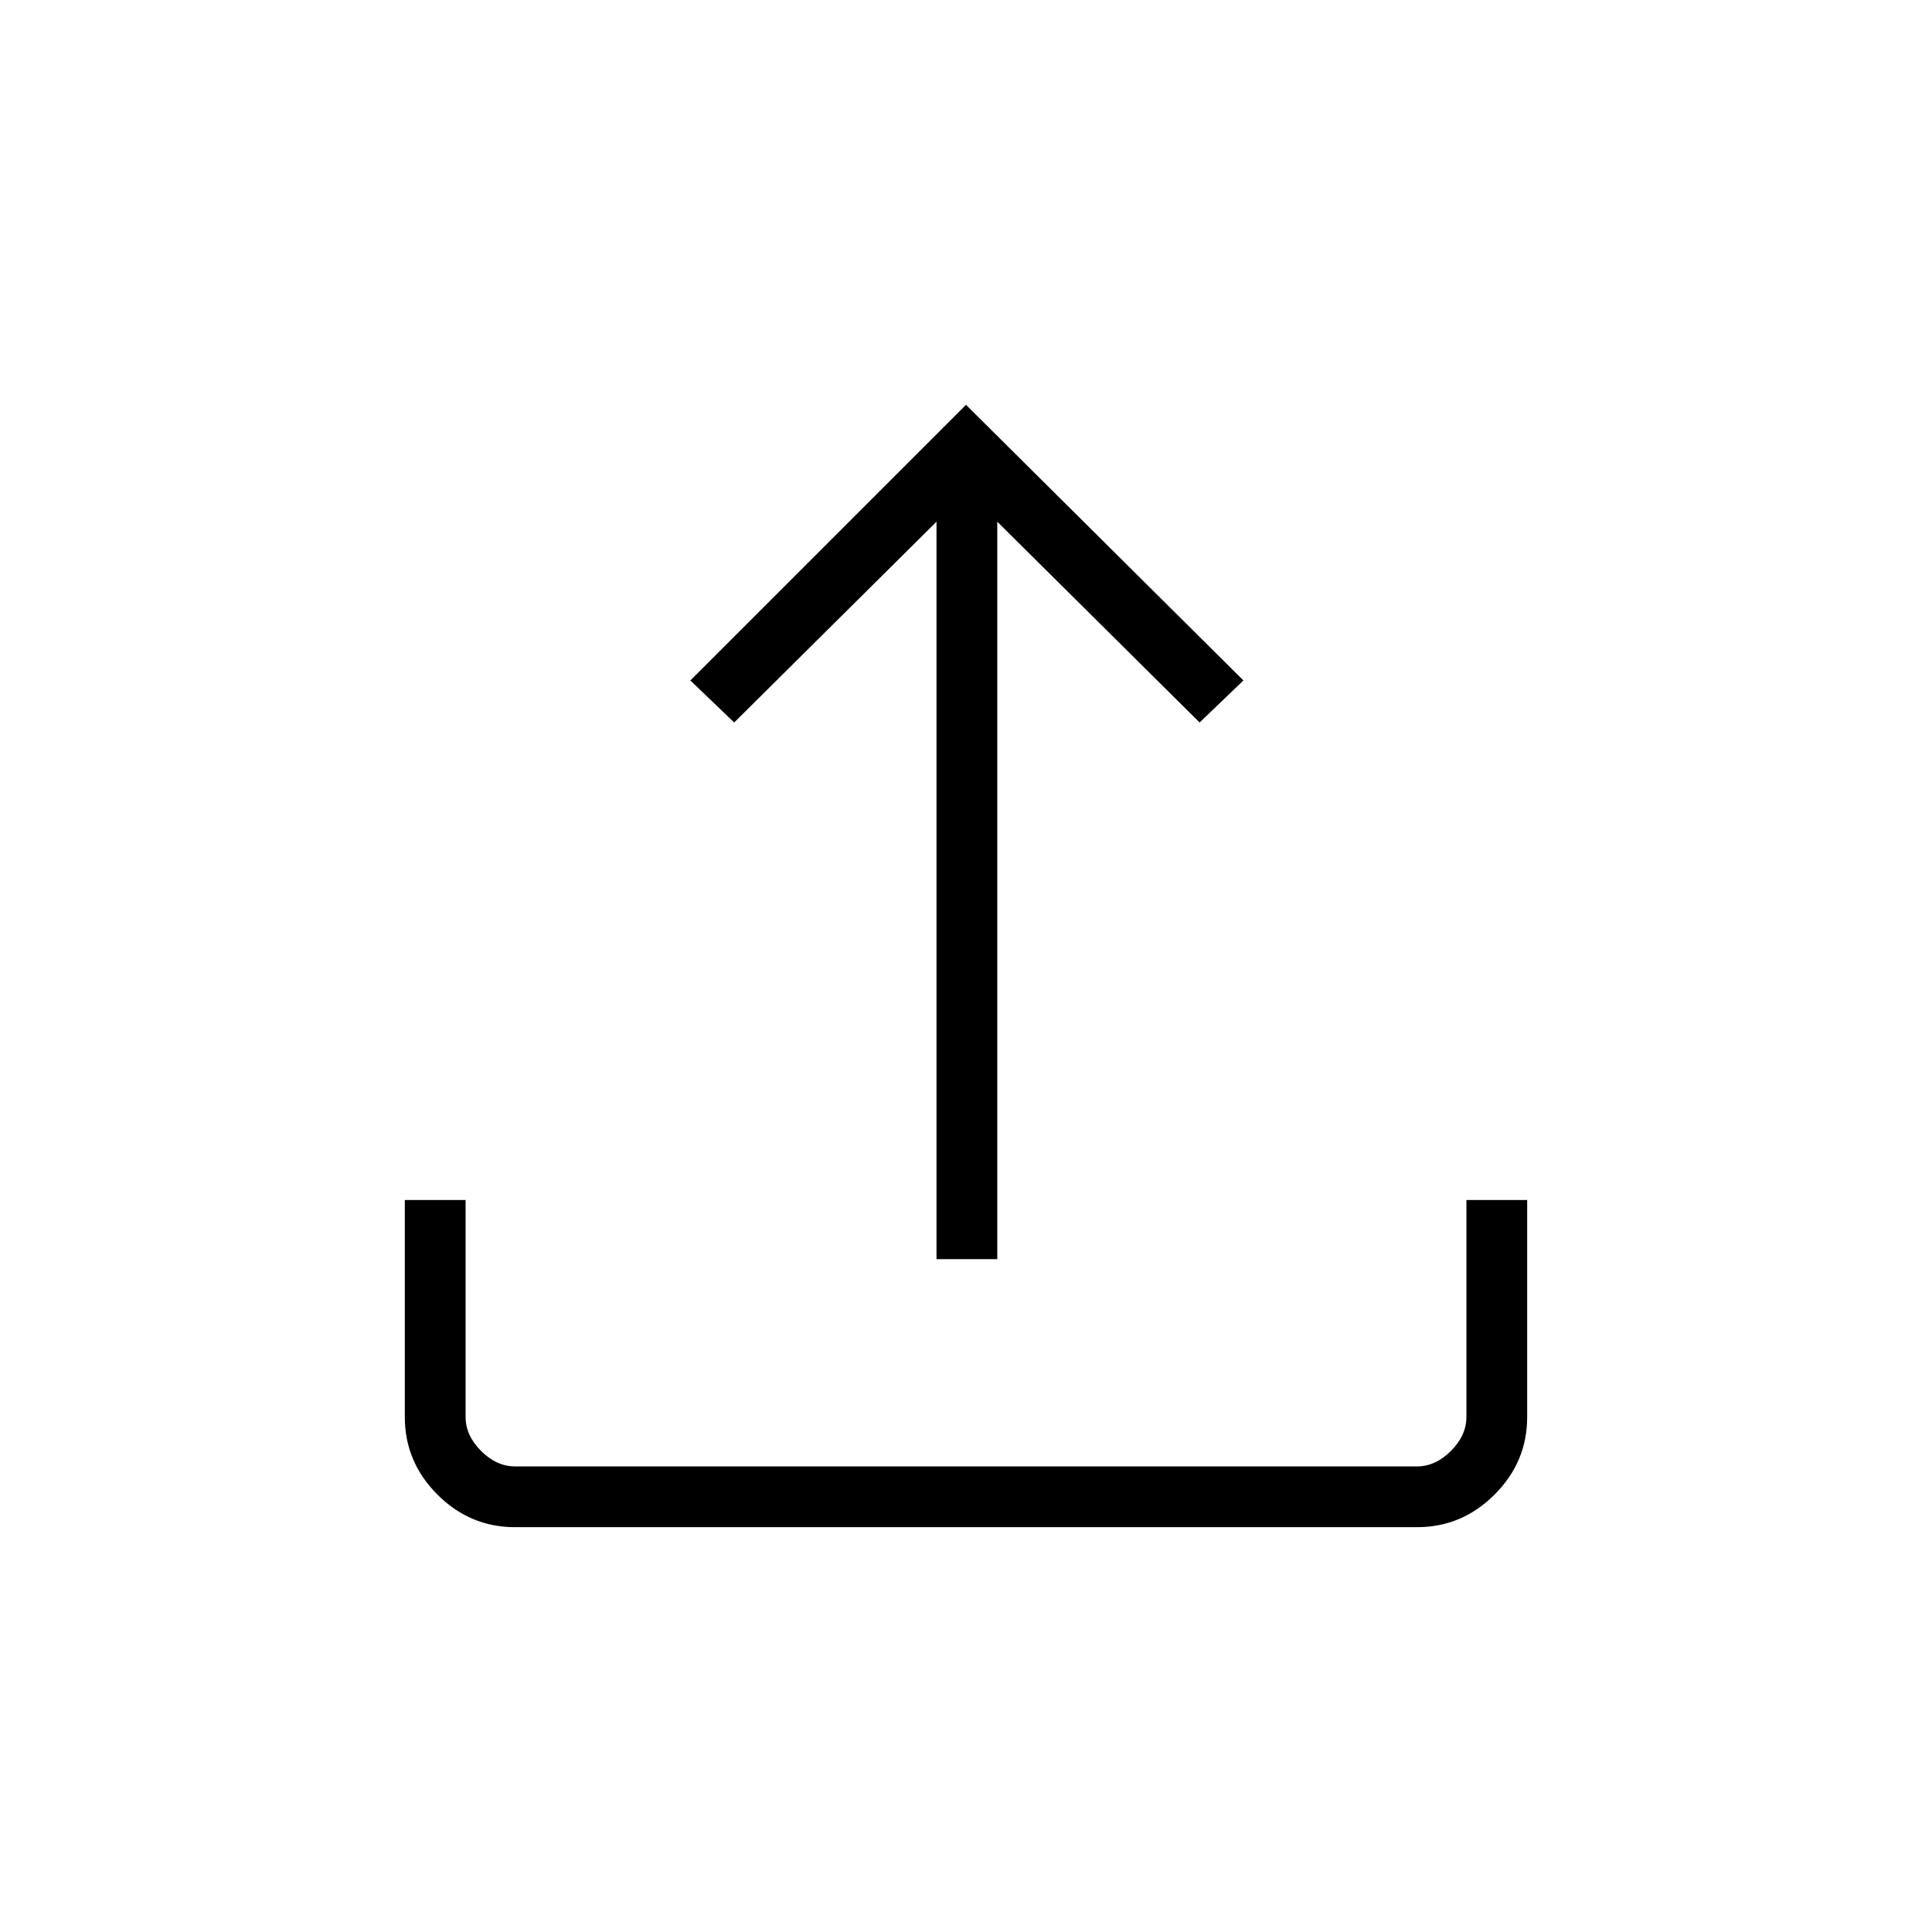
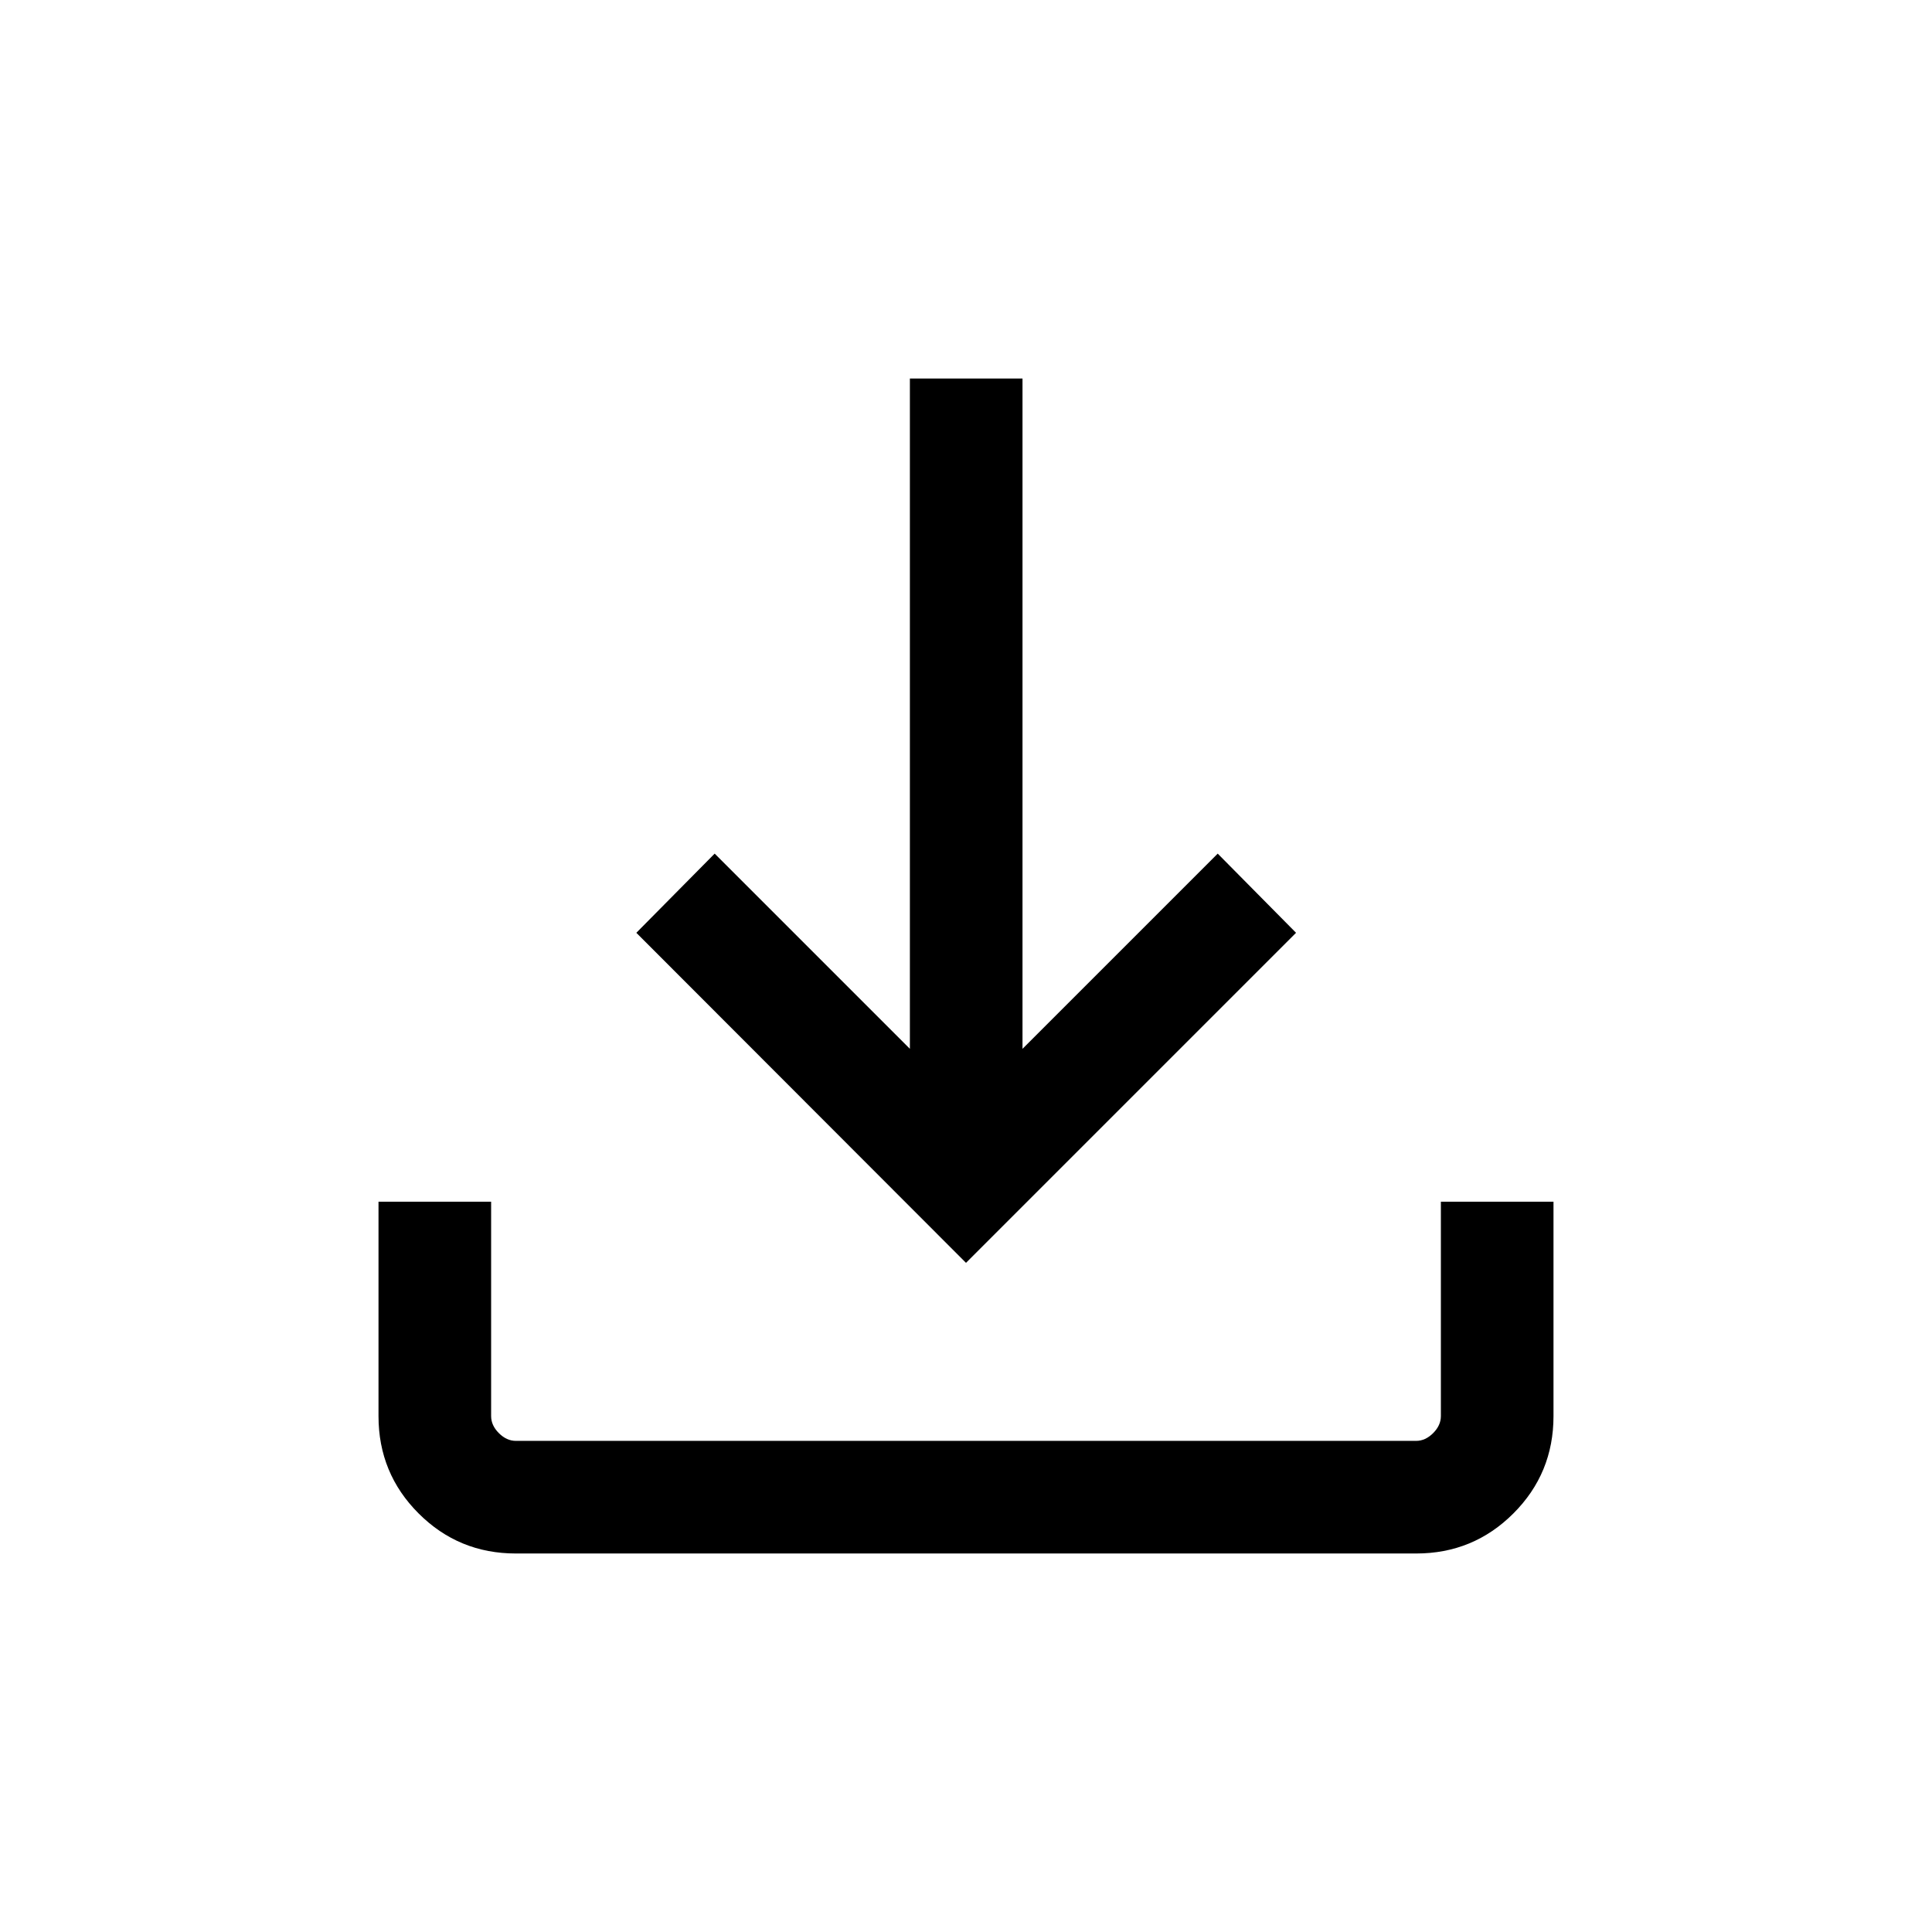
- <svg xmlns="http://www.w3.org/2000/svg" height="48" viewBox="0 -960 960 960" width="48">
-   <path d="M465.346-334.346v-366.423L364.807-601l-21.769-20.885L480-758.846l137.846 136.961L596.077-601l-100.538-99.769v366.423h-30.193Zm-209.49 133.192q-22.306 0-38.504-16.198-16.198-16.198-16.198-38.557v-107.822h30.192v107.77q0 9.23 7.692 16.923 7.693 7.692 16.923 7.692h448.078q9.23 0 16.923-7.692 7.692-7.693 7.692-16.923v-107.77h30.192v107.822q0 22.359-16.198 38.557t-38.504 16.198H255.856Z" />
+ <svg xmlns="http://www.w3.org/2000/svg" height="24" viewBox="0 -960 960 960" width="24">
+   <path d="M480-332.501 316.194-496.499l38.922-39.345 97 97v-333.078h55.96v333.078l97-97 38.922 39.345L480-332.501ZM256.294-188.078q-28.384 0-48.3-19.916-19.916-19.916-19.916-48.327v-106.564h55.96v106.538q0 4.616 3.847 8.462 3.846 3.847 8.462 3.847h447.306q4.616 0 8.462-3.847 3.847-3.846 3.847-8.462v-106.538h55.96v106.564q0 28.411-19.916 48.327-19.916 19.916-48.3 19.916H256.294Z" />
</svg>
